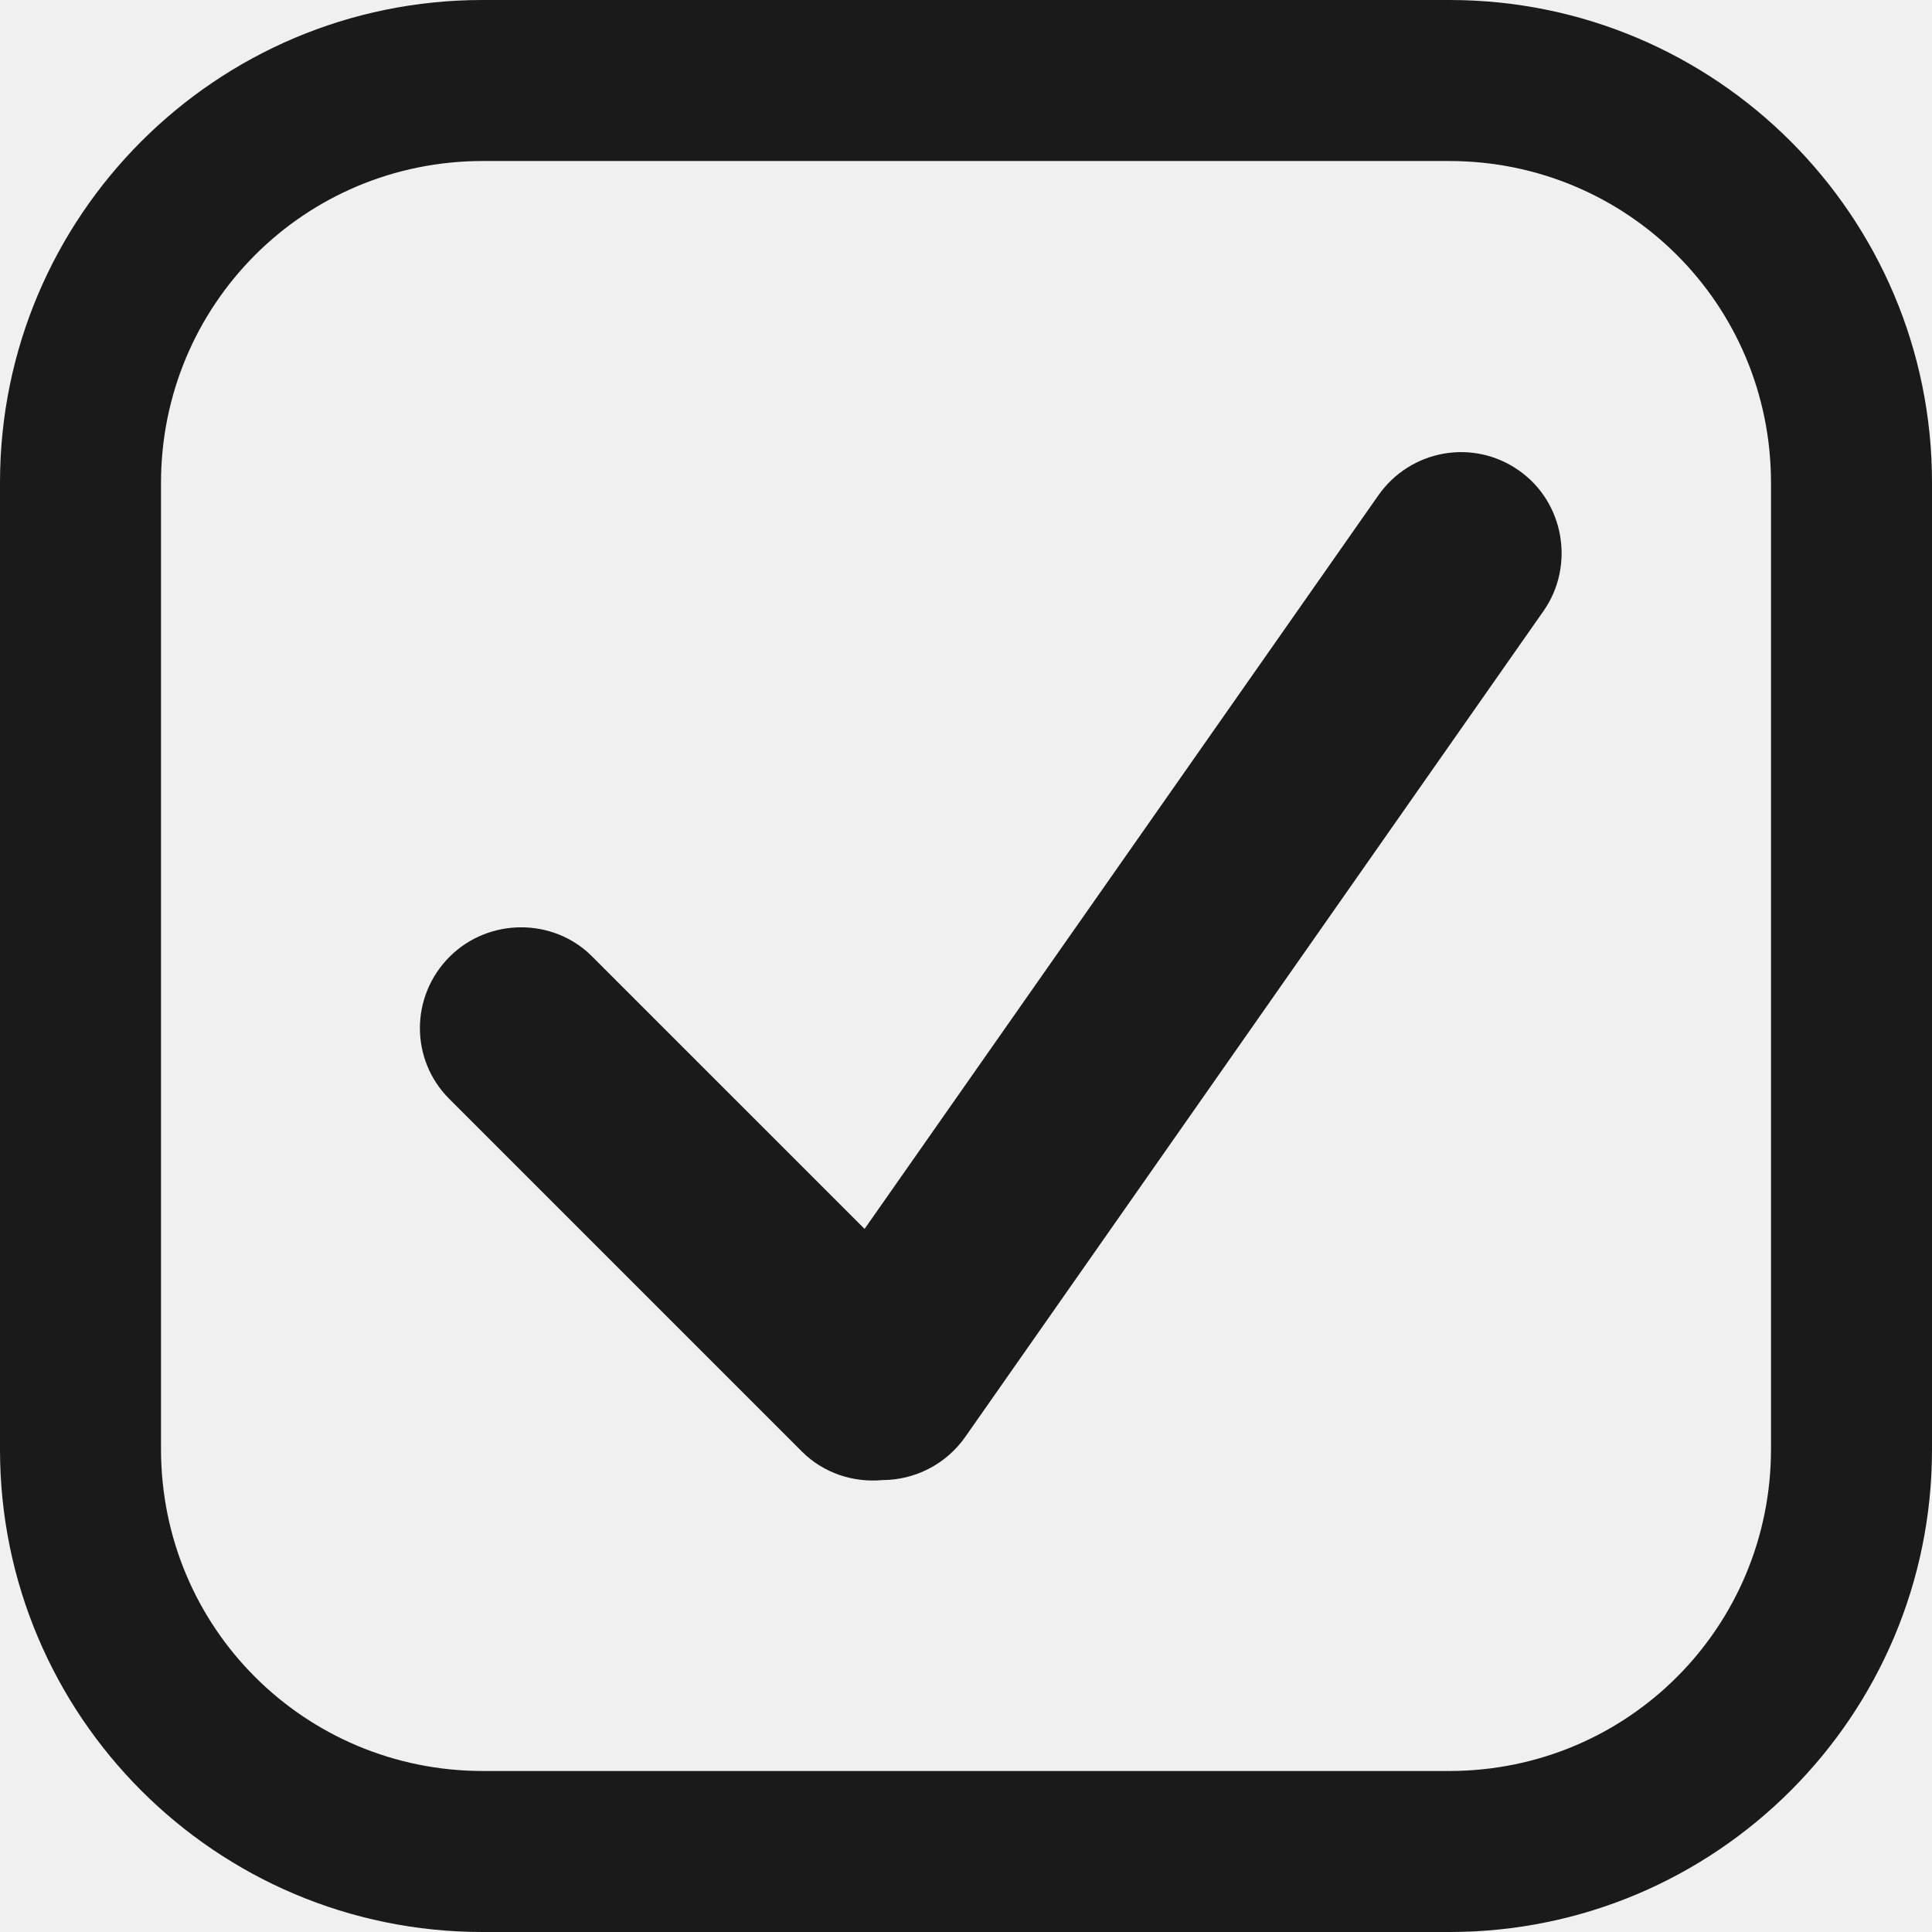
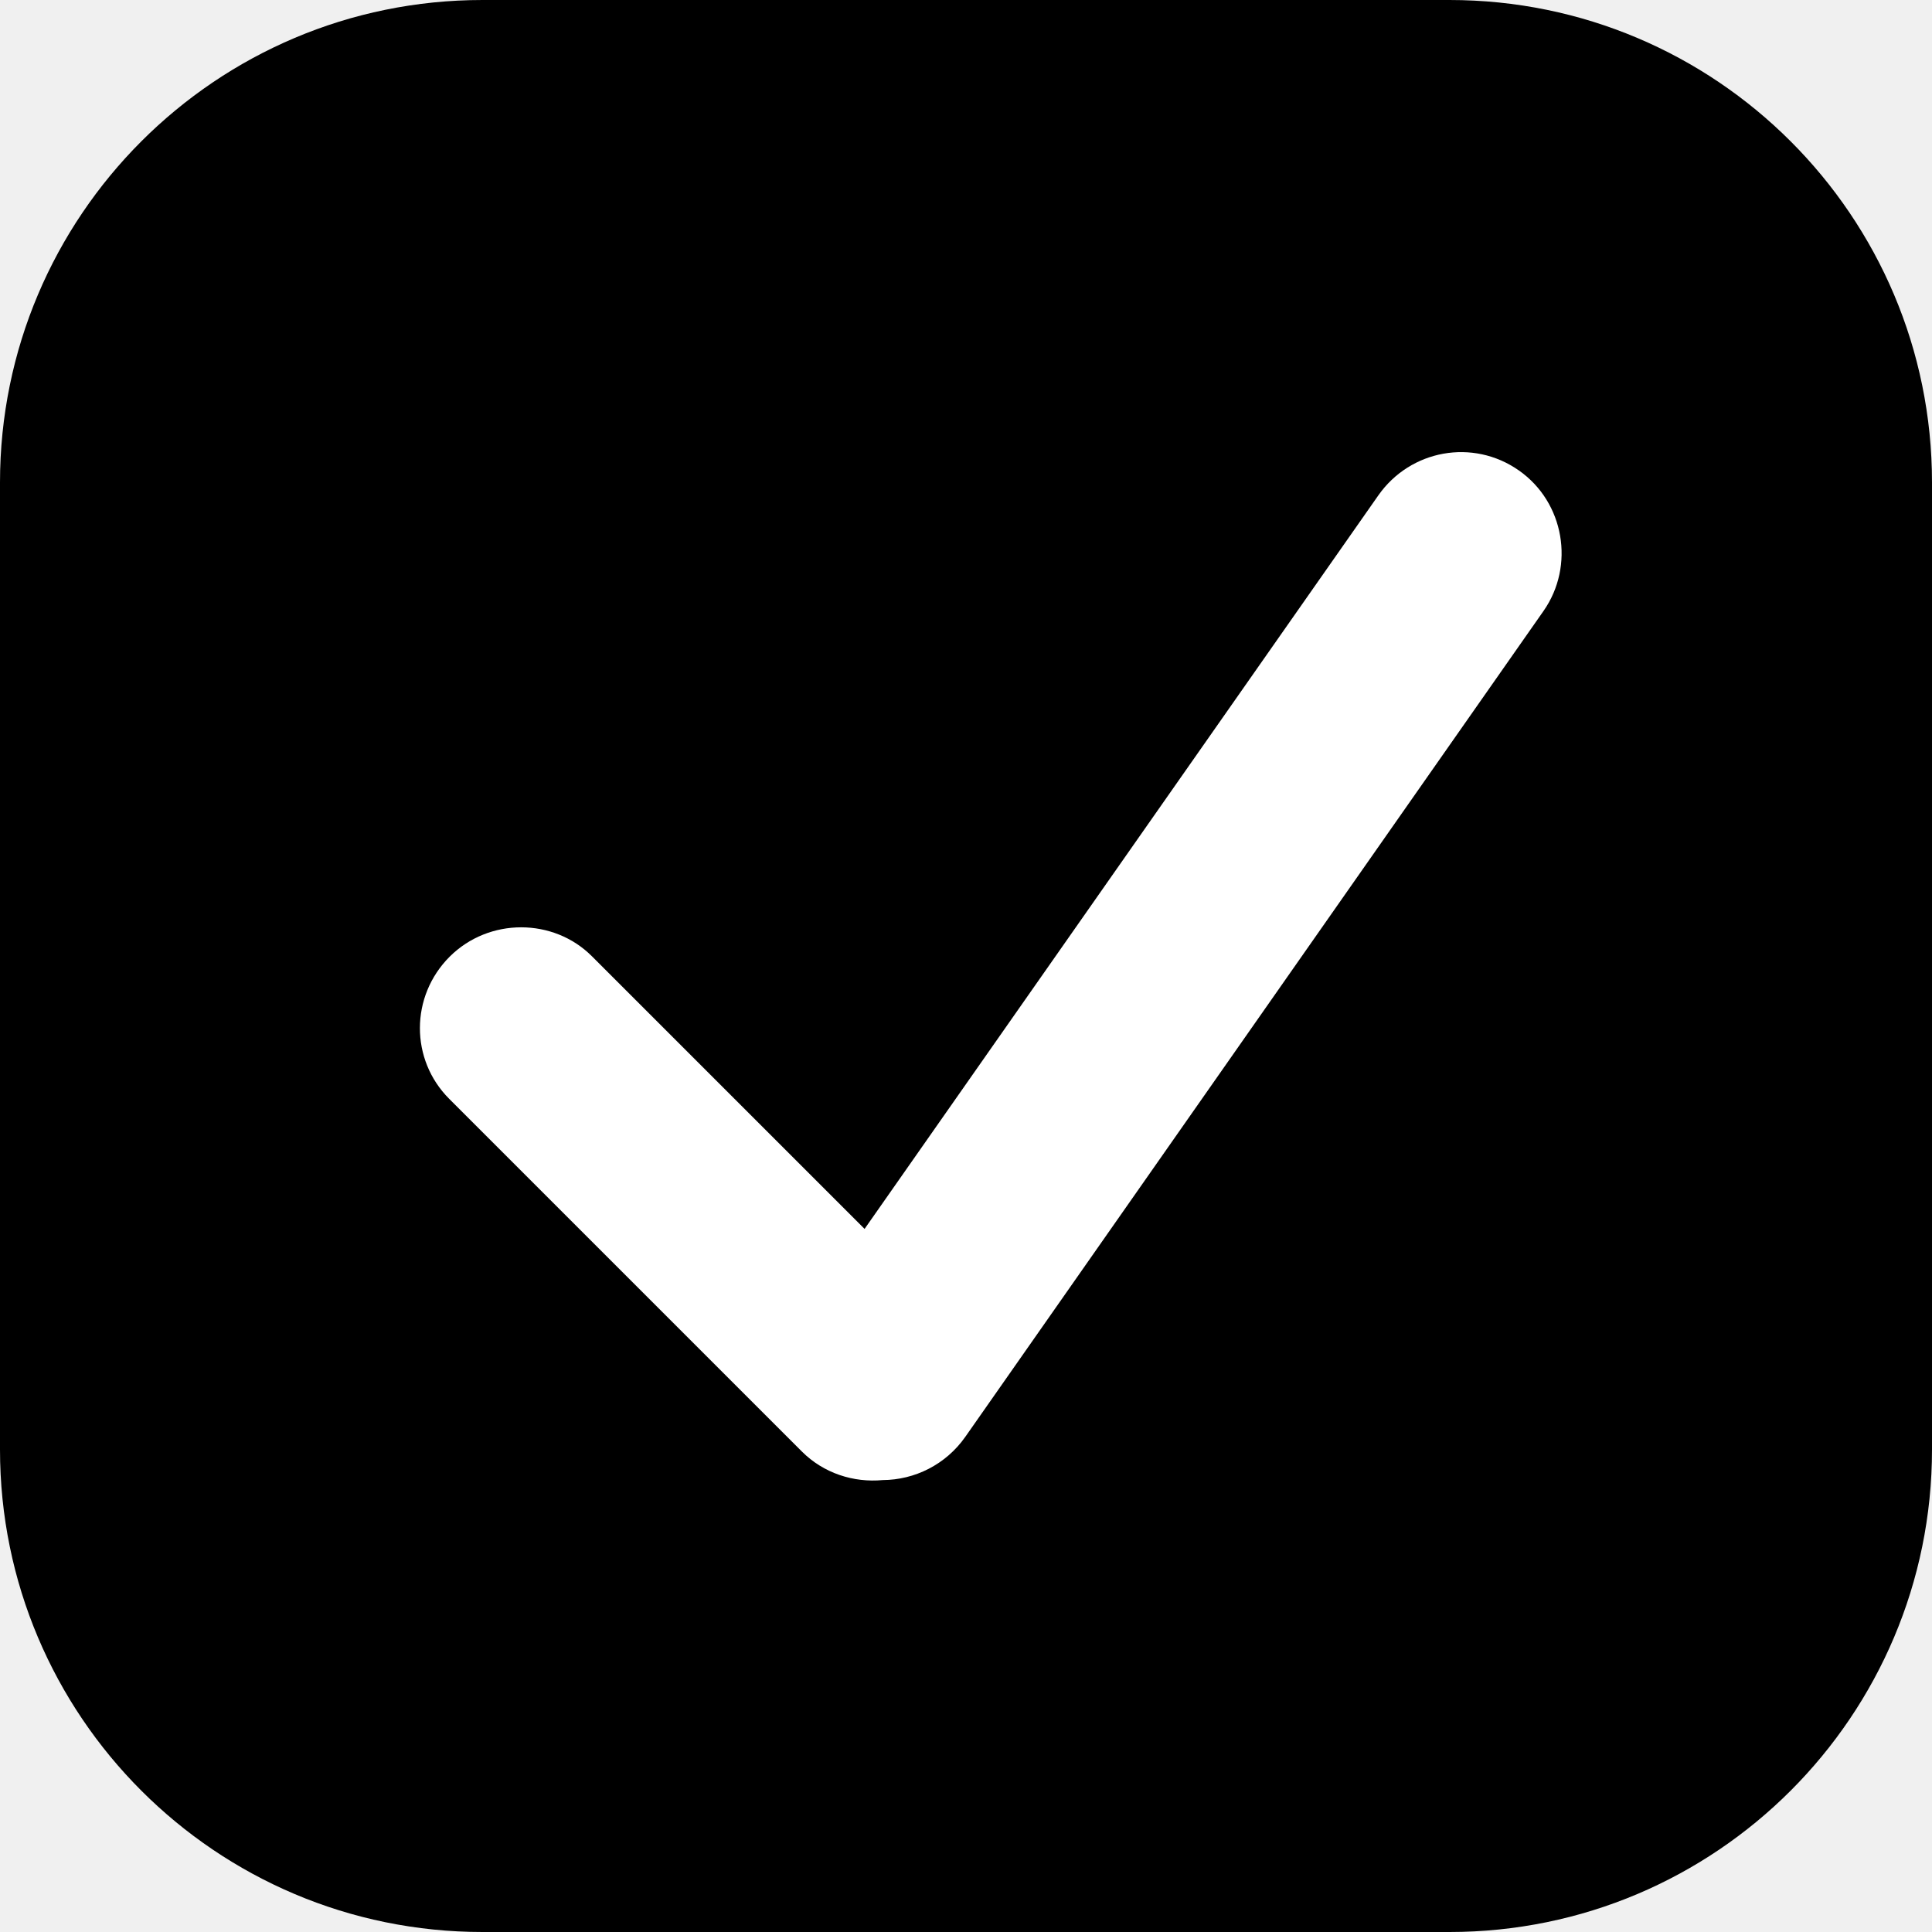
<svg xmlns="http://www.w3.org/2000/svg" width="12px" height="12px" viewBox="0 0 12 12" version="1.1">
  <defs />
  <g id="Page-1" stroke="none" stroke-width="1" fill="none" fill-rule="evenodd">
-     <g id="Checked-Checkbox" fill="#1a1a1a">
-       <g id="Check">
-         <path d="M5.37,7.633 L8.561,3.077 C8.76,2.793 9.149,2.722 9.434,2.922 C9.717,3.12 9.783,3.515 9.587,3.795 L5.996,8.924 C5.874,9.098 5.68,9.192 5.483,9.193 C5.302,9.21 5.116,9.151 4.981,9.016 L2.79,6.825 C2.547,6.582 2.547,6.188 2.793,5.942 C3.038,5.698 3.438,5.701 3.676,5.939 L5.37,7.633 L5.37,7.633 Z" id="Shape" />
-         <g id="Box">
-           <path d="M0,2.997 C0,1.342 1.342,0 2.997,0 L9.003,0 C10.658,0 12,1.342 12,2.997 L12,9.003 C12,10.658 10.658,12 9.003,12 L2.997,12 C1.342,12 0,10.658 0,9.003 L0,2.997 L0,2.997 Z M1,3 C1,1.895 1.887,1 3,1 L9,1 C10.105,1 11,1.887 11,3 L11,9 C11,10.105 10.113,11 9,11 L3,11 C1.895,11 1,10.113 1,9 L1,3 L1,3 Z" id="Rectangle-1" />
-         </g>
-       </g>
+     <g id="check" fill-rule="nonzero">
+       <path d="M0,2.997 C0,1.342 1.342,0 2.997,0 L9.003,0 C10.658,0 12,1.342 12,2.997 L12,9.003 C12,10.658 10.658,12 9.003,12 L2.997,12 C1.342,12 0,10.658 0,9.003 L0,2.997 Z" id="Rectangle-1" fill="#000000" />
+       <path d="M5.37,7.633 L8.561,3.077 C8.76,2.793 9.149,2.722 9.434,2.922 C9.717,3.12 9.783,3.515 9.587,3.795 L5.996,8.924 C5.874,9.098 5.68,9.192 5.483,9.193 C5.302,9.21 5.116,9.151 4.981,9.016 L2.79,6.825 C2.547,6.582 2.547,6.188 2.793,5.942 C3.038,5.698 3.438,5.701 3.676,5.939 L5.37,7.633 Z" id="Shape" fill="#FFFFFF" />
    </g>
  </g>
</svg>
